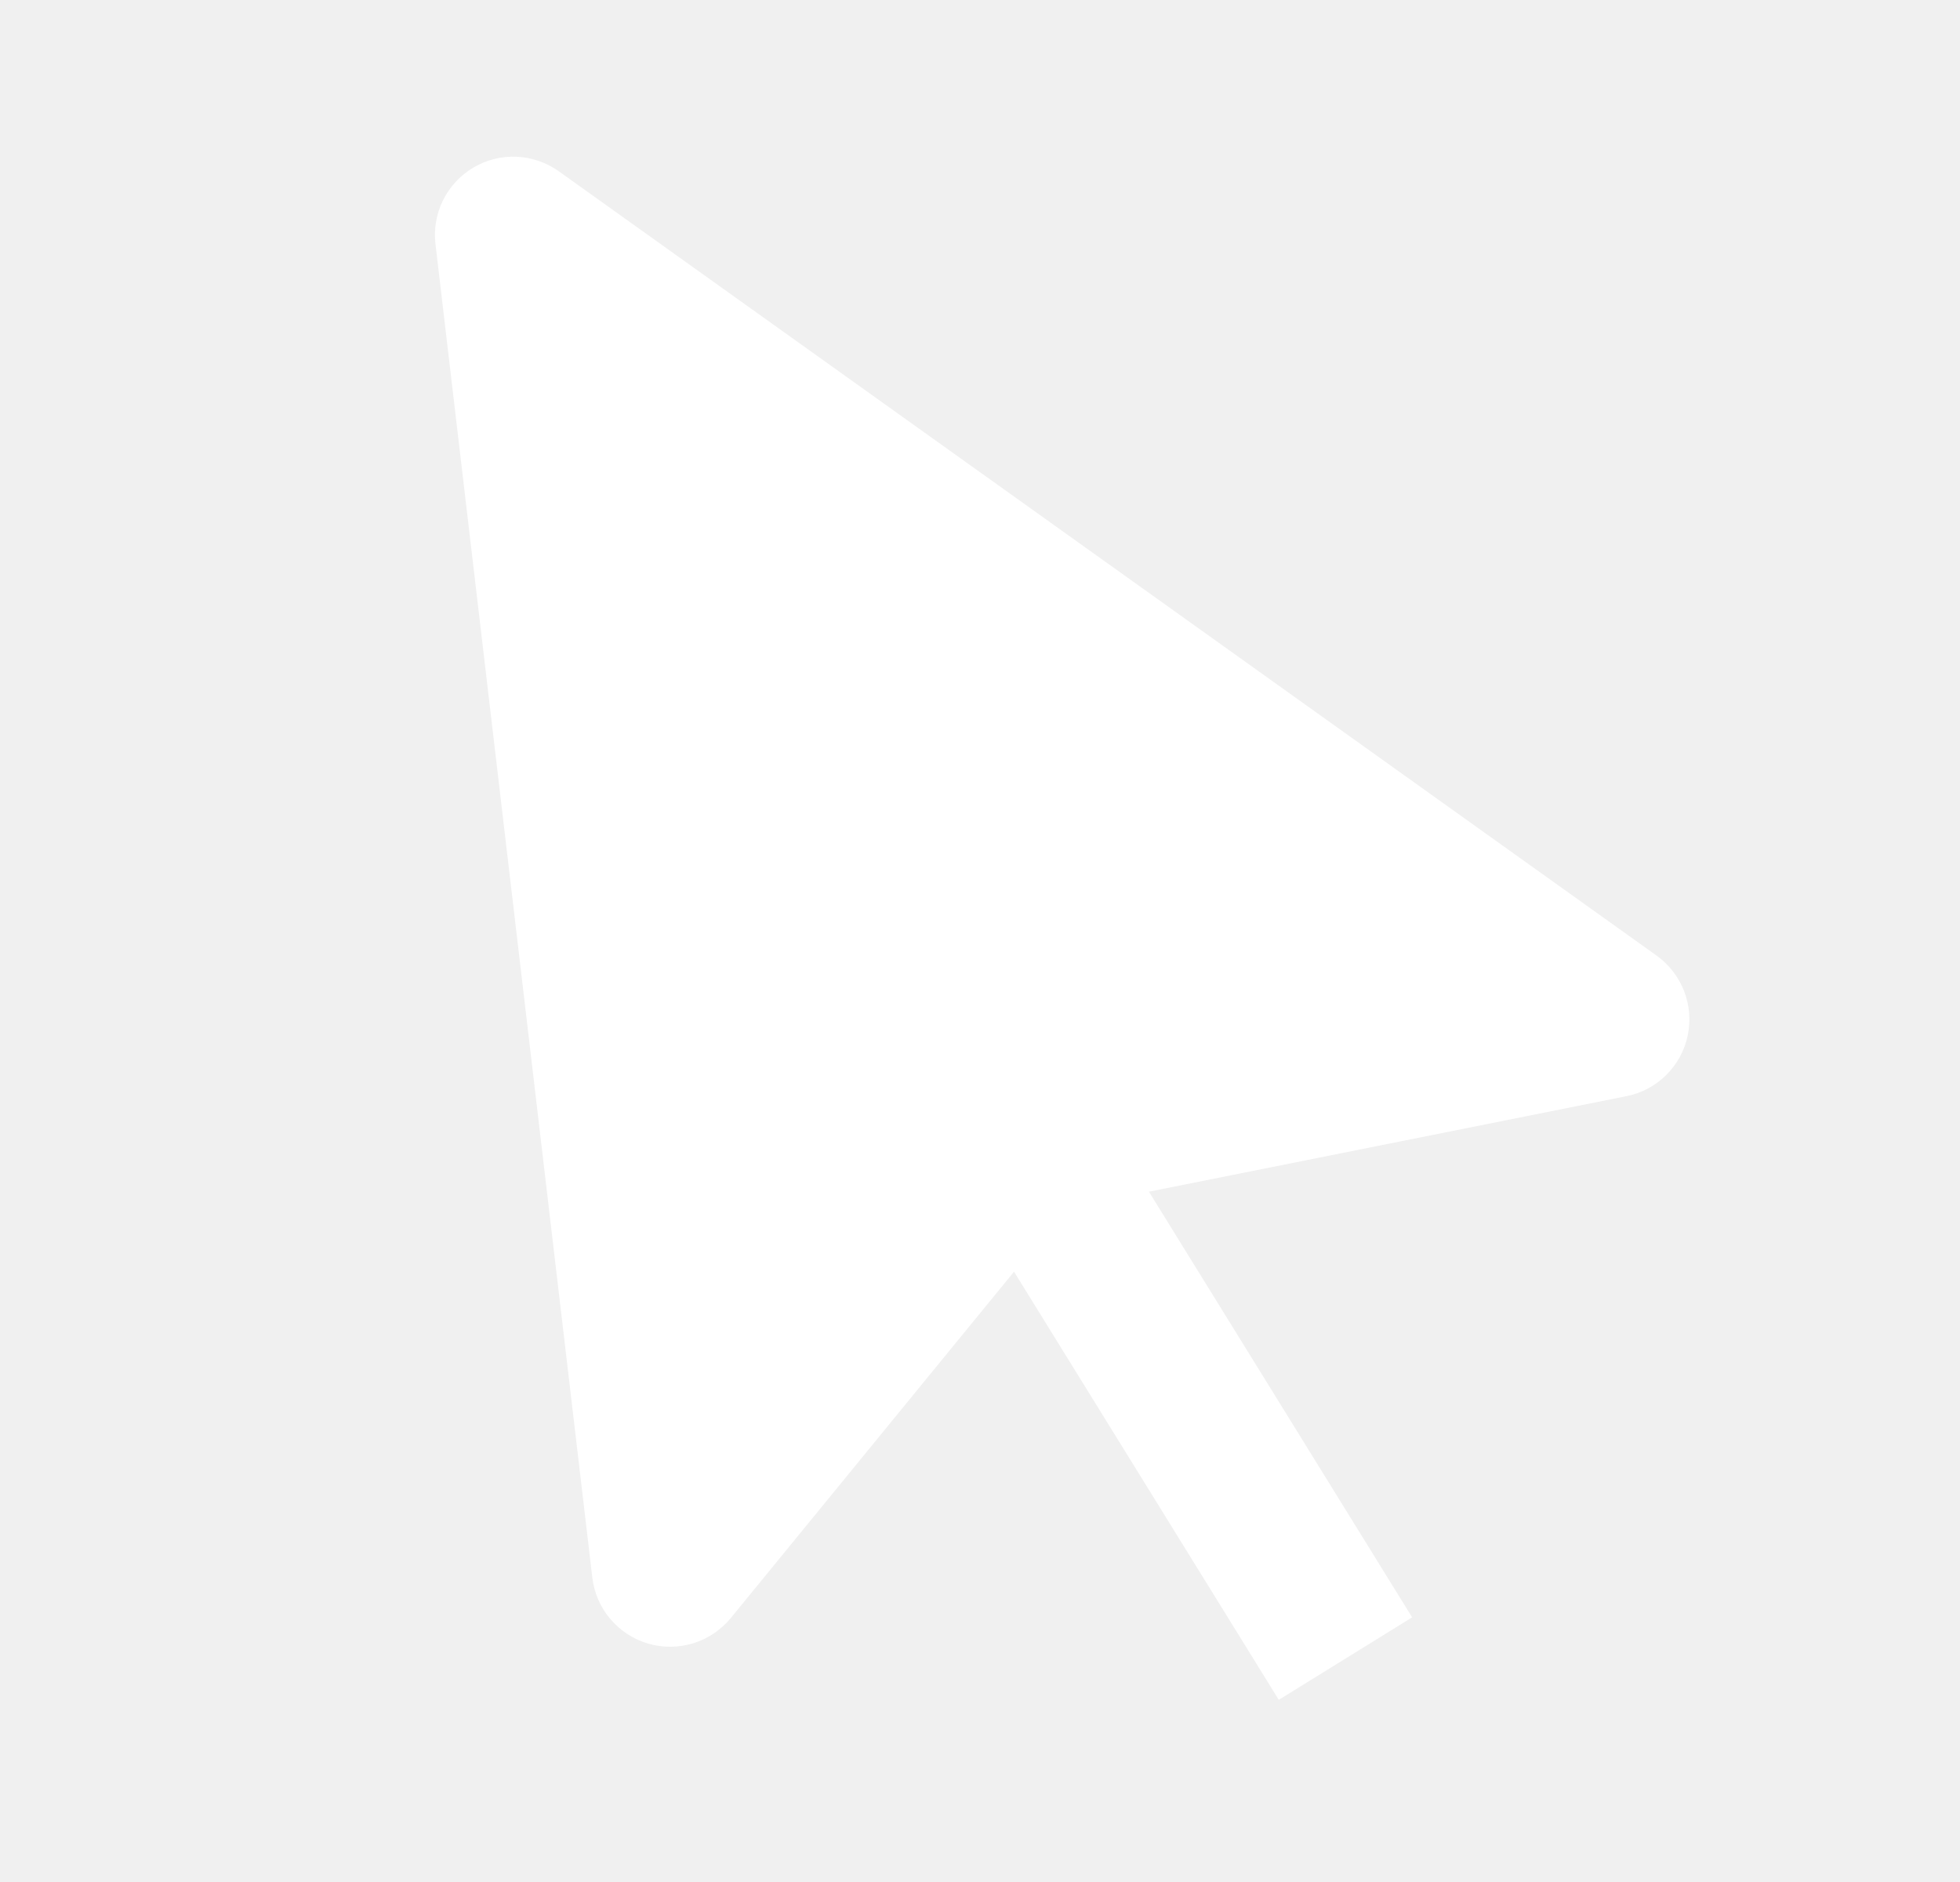
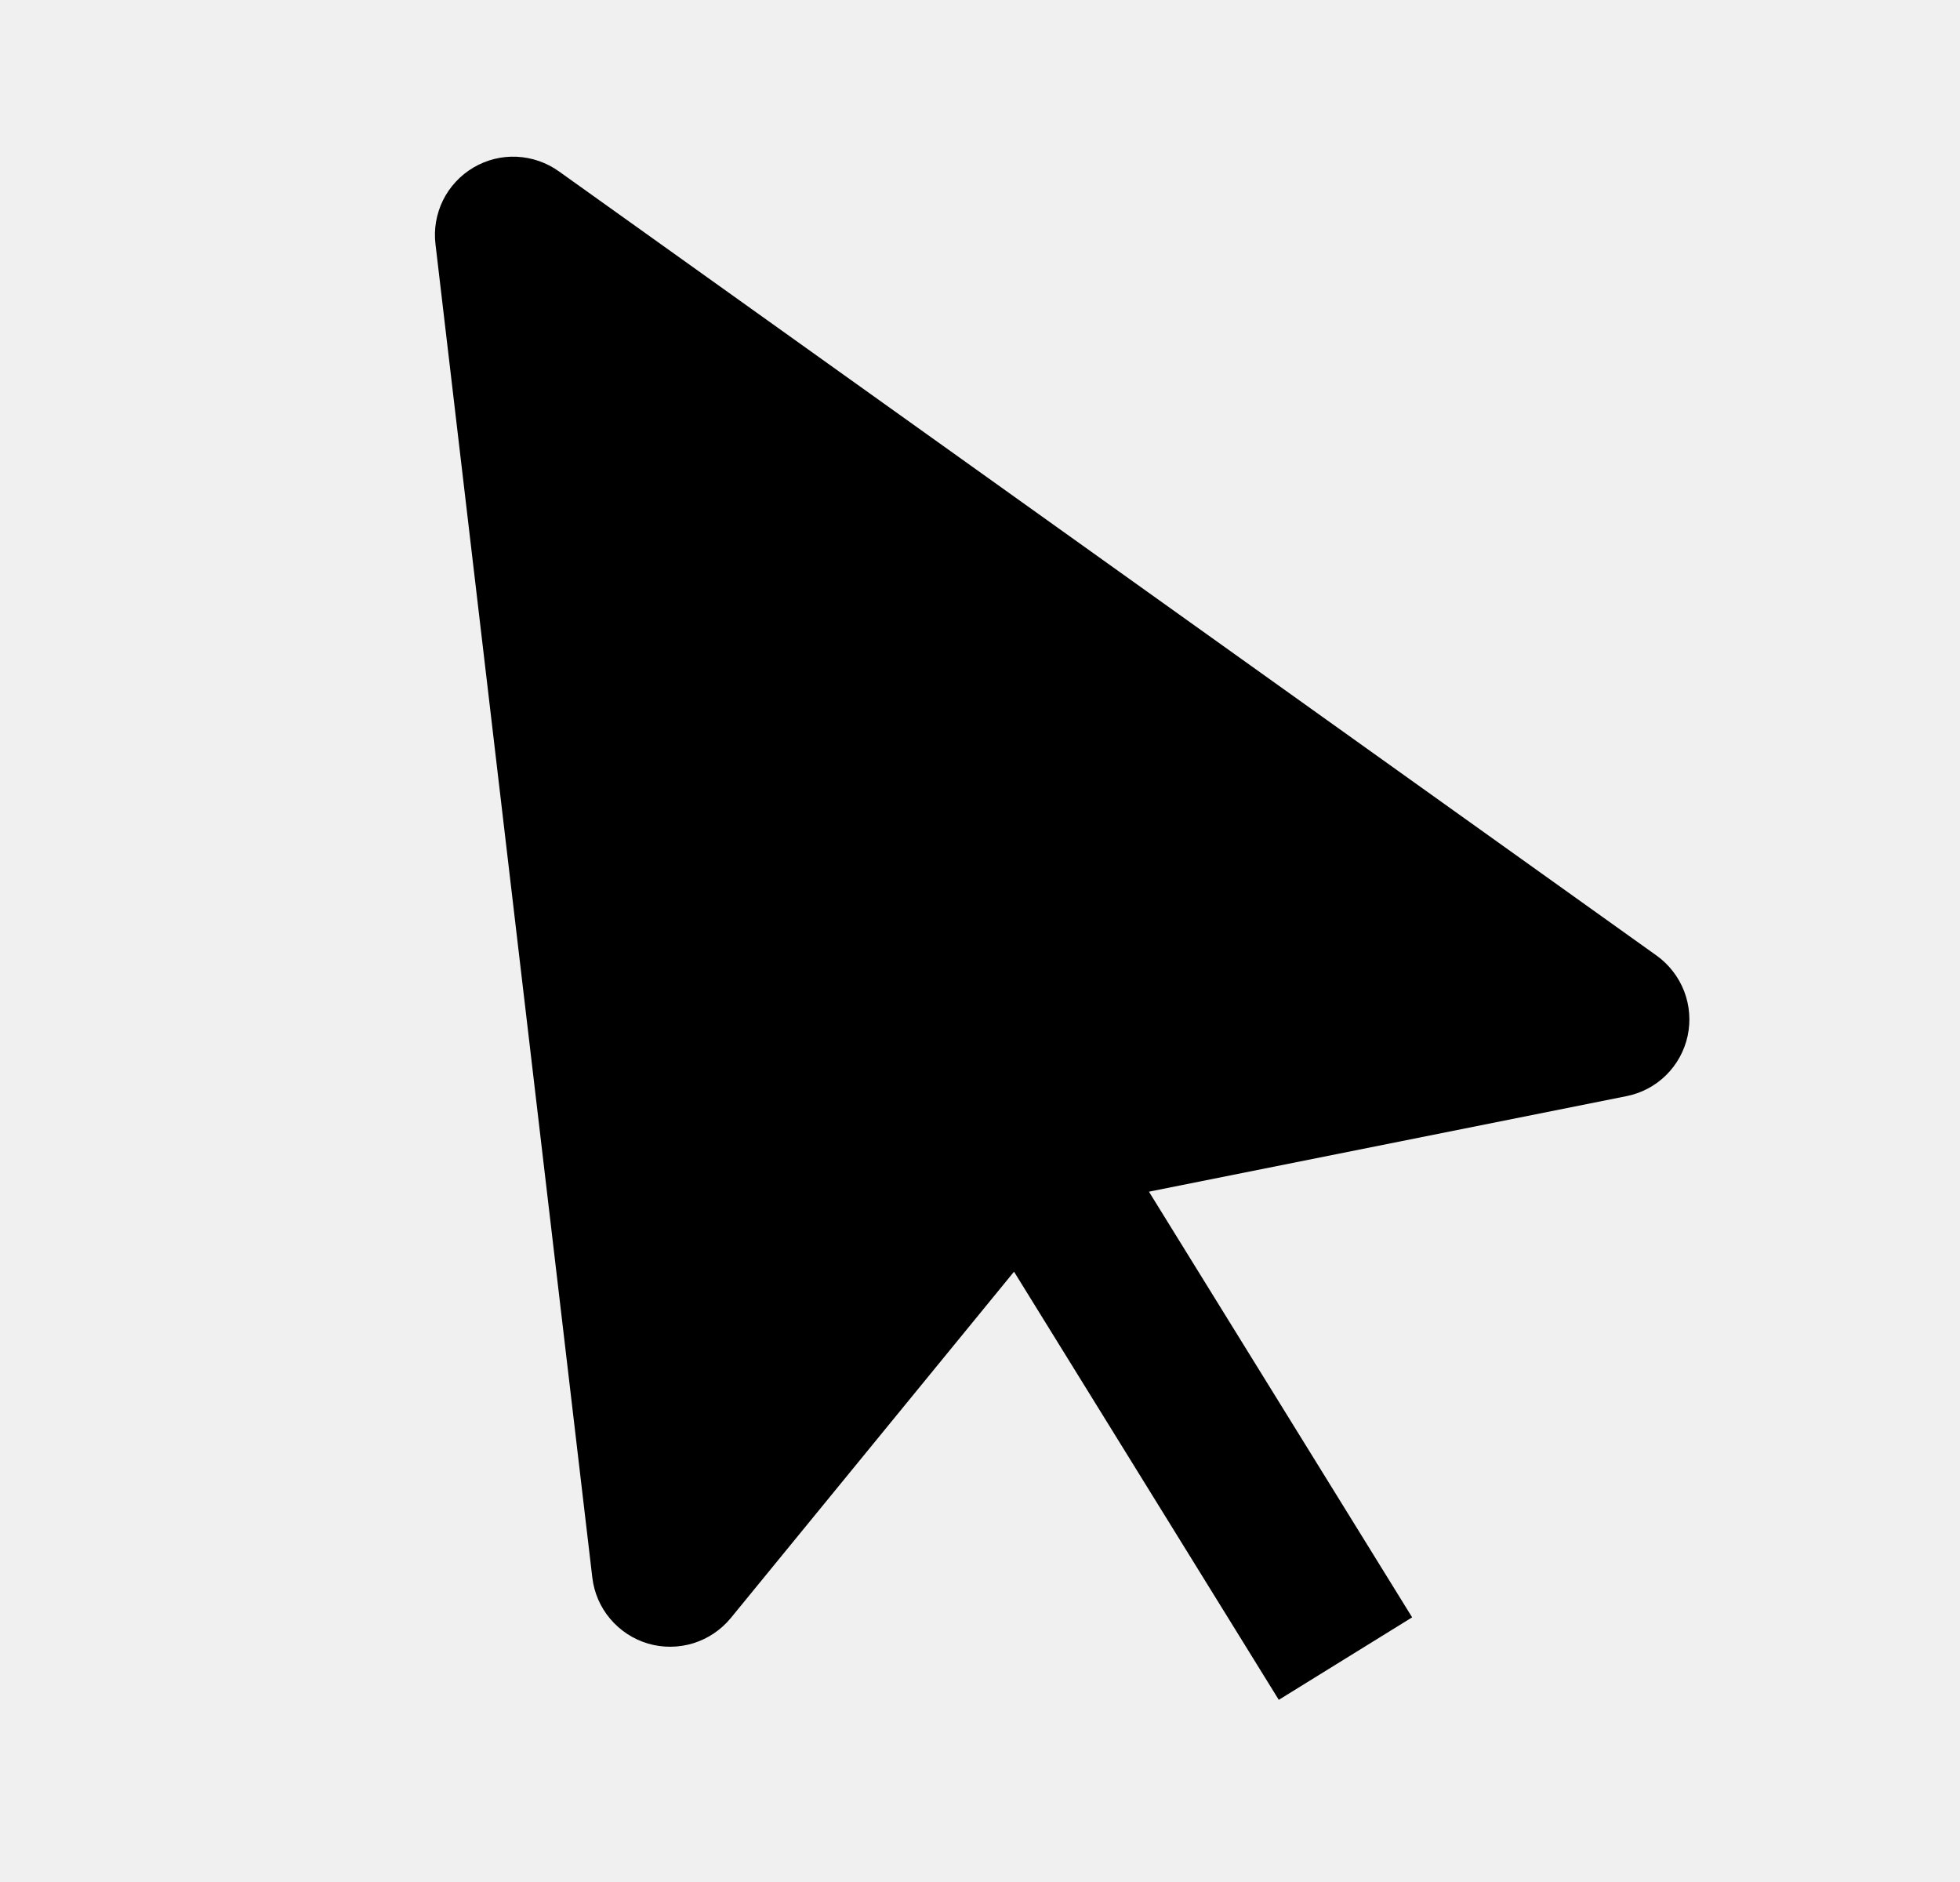
- <svg xmlns="http://www.w3.org/2000/svg" width="25" height="24" viewBox="0 0 25 24" fill="none">
-   <path d="M21.526 13.21C21.567 13.019 21.551 12.821 21.481 12.639C21.41 12.457 21.288 12.299 21.13 12.186L7.13 2.186C6.972 2.073 6.785 2.008 6.591 1.999C6.397 1.99 6.205 2.038 6.038 2.137C5.871 2.236 5.736 2.381 5.65 2.555C5.565 2.729 5.531 2.924 5.555 3.117L7.555 20.117C7.578 20.312 7.657 20.496 7.784 20.645C7.911 20.795 8.079 20.905 8.267 20.96C8.456 21.015 8.656 21.013 8.844 20.955C9.031 20.897 9.197 20.785 9.322 20.633L12.934 16.217L16.311 21.677L18.012 20.625L14.655 15.197L20.744 13.979C20.935 13.941 21.111 13.849 21.25 13.712C21.389 13.575 21.485 13.401 21.526 13.21Z" fill="white" />
+ <svg xmlns="http://www.w3.org/2000/svg" width="25" height="24" viewBox="0 0 25 24" fill="currentColor">
+   <path d="M21.526 13.21C21.567 13.019 21.551 12.821 21.481 12.639C21.41 12.457 21.288 12.299 21.13 12.186L7.13 2.186C6.972 2.073 6.785 2.008 6.591 1.999C6.397 1.99 6.205 2.038 6.038 2.137C5.871 2.236 5.736 2.381 5.65 2.555C5.565 2.729 5.531 2.924 5.555 3.117L7.555 20.117C7.578 20.312 7.657 20.496 7.784 20.645C7.911 20.795 8.079 20.905 8.267 20.96C8.456 21.015 8.656 21.013 8.844 20.955C9.031 20.897 9.197 20.785 9.322 20.633L12.934 16.217L16.311 21.677L18.012 20.625L14.655 15.197L20.744 13.979C20.935 13.941 21.111 13.849 21.25 13.712C21.389 13.575 21.485 13.401 21.526 13.21Z" fill="currentColor" />
</svg>
